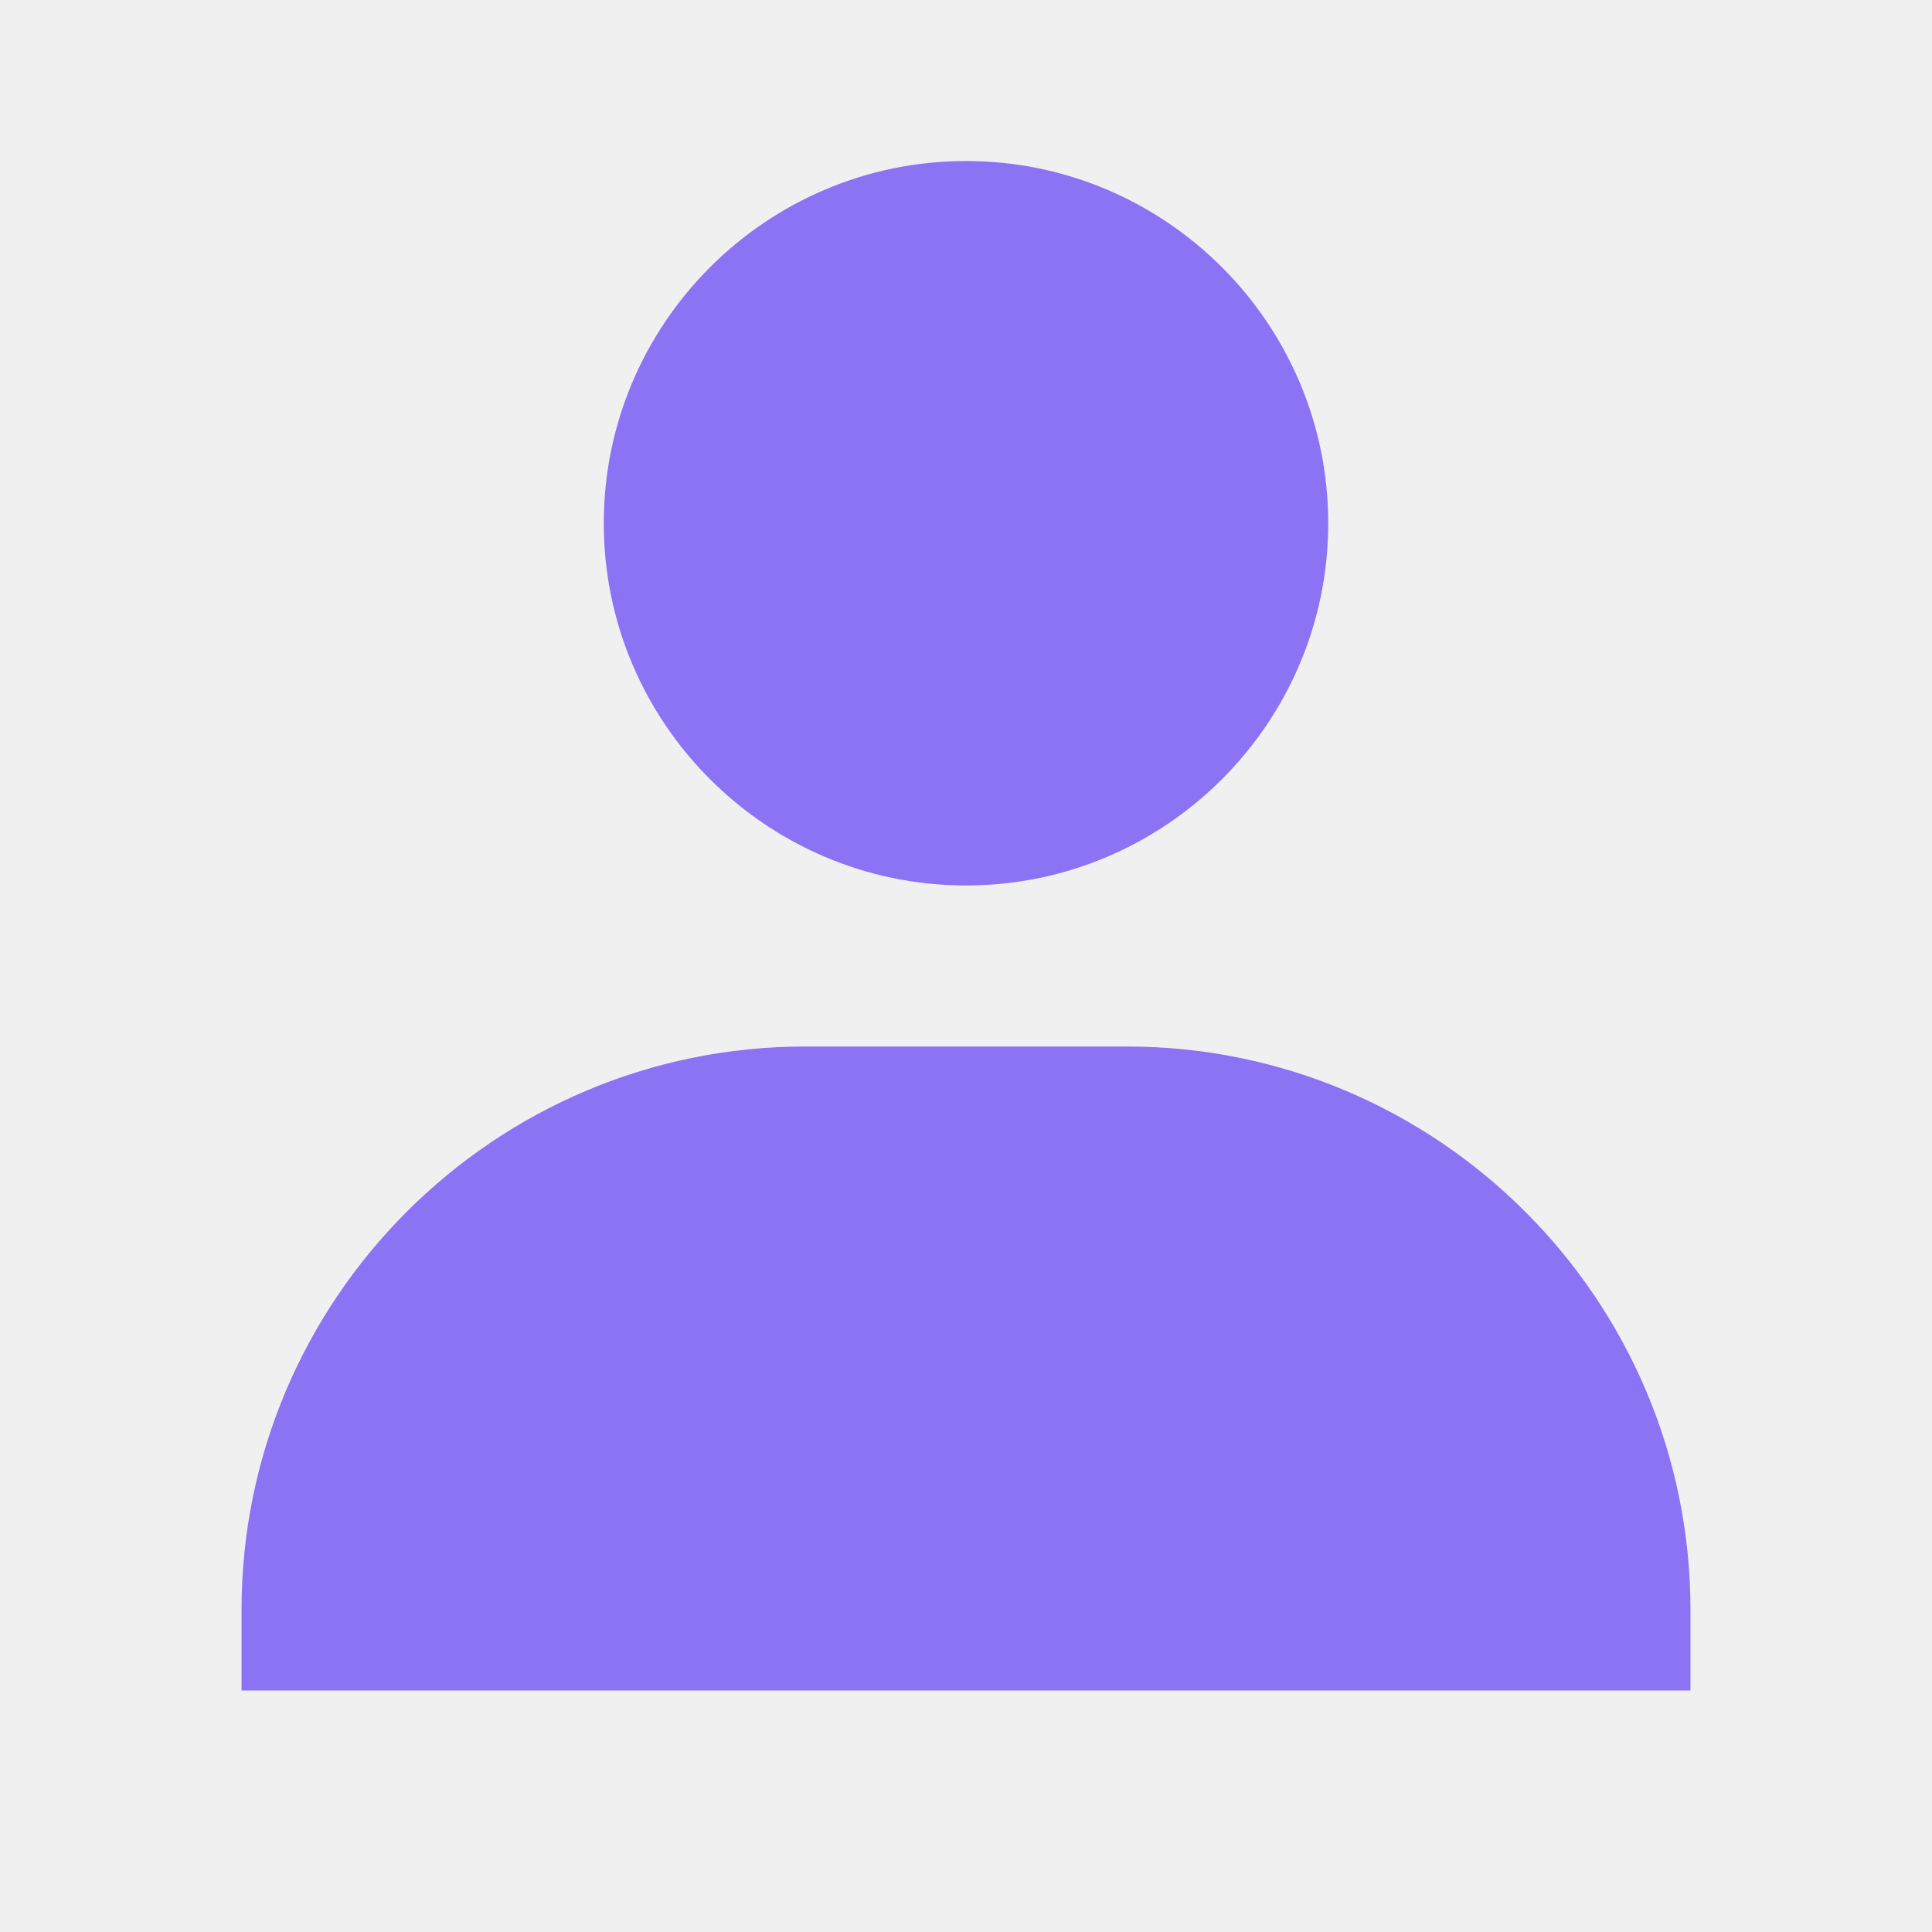
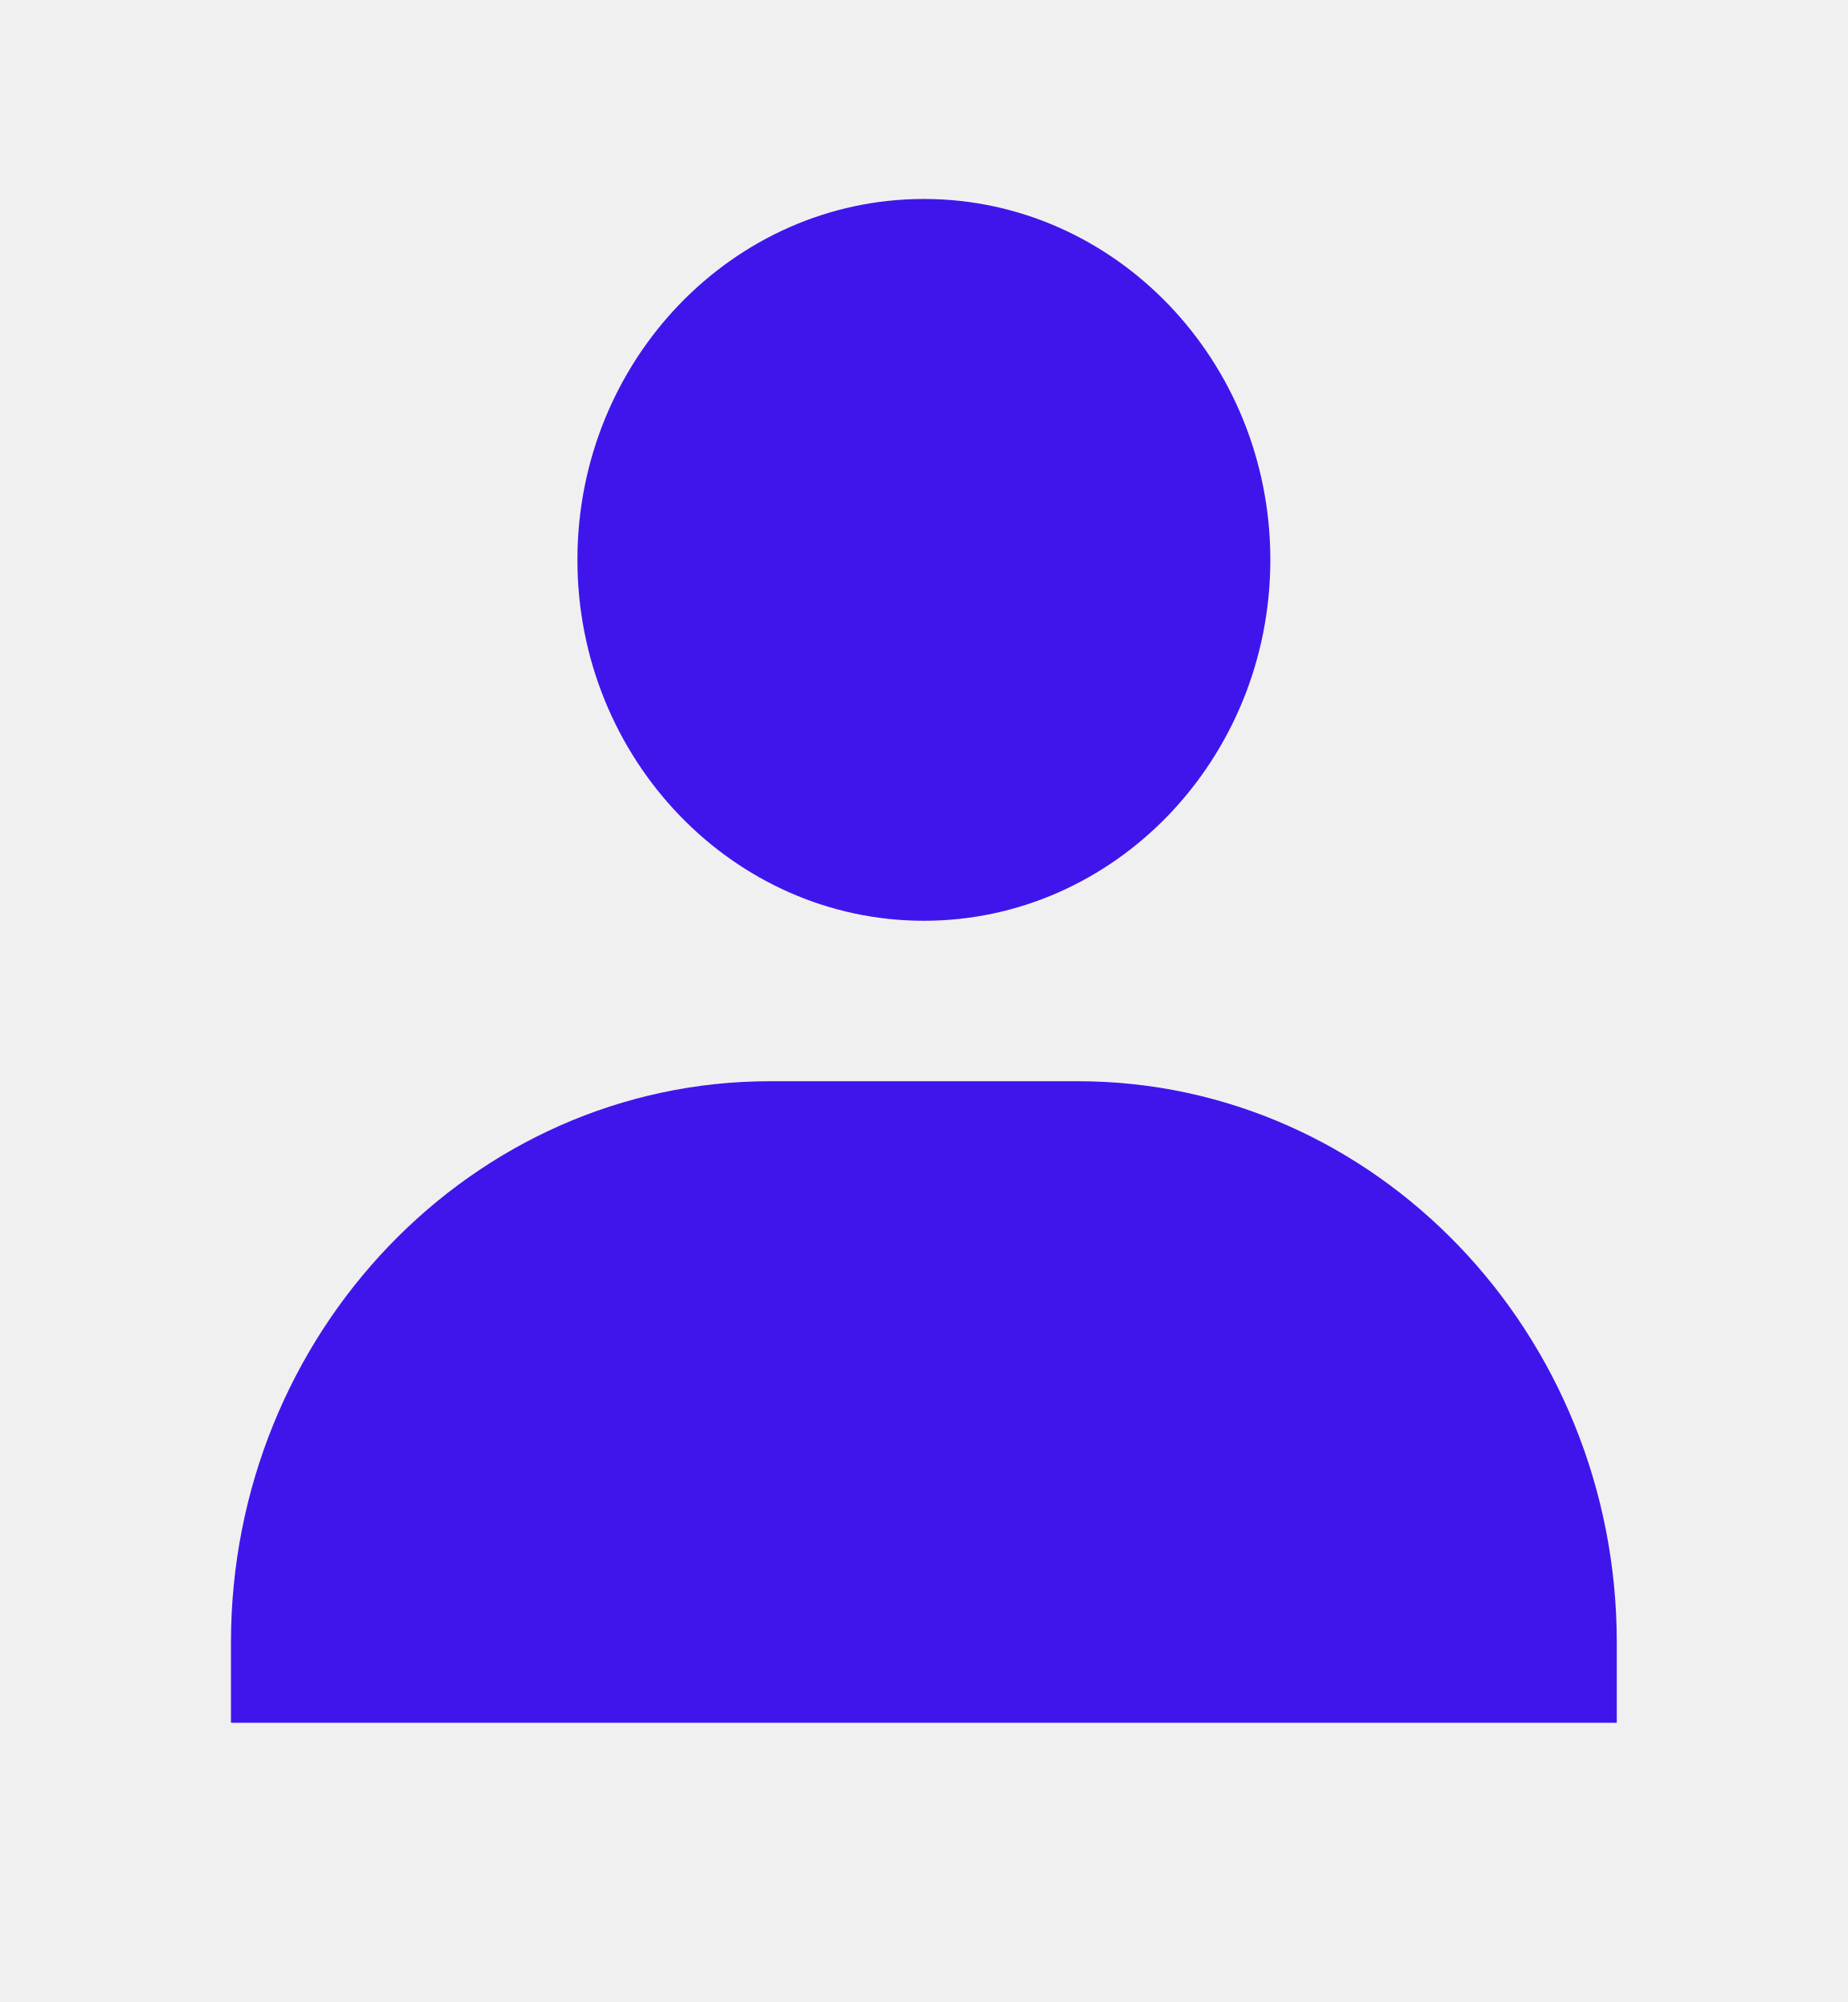
- <svg xmlns="http://www.w3.org/2000/svg" width="12" height="12" viewBox="0 0 12 12" fill="none">
-   <path d="M3.75 3.25C3.75 4.49 4.76 5.5 6 5.5C7.24 5.5 8.25 4.49 8.25 3.25C8.25 2.01 7.24 1 6 1C4.76 1 3.75 2.01 3.75 3.25ZM10 10.5H10.5V10C10.5 8.07 8.93 6.5 7 6.5H5C3.07 6.5 1.5 8.07 1.5 10V10.5H10Z" fill="white" />
-   <path d="M3.75 3.25C3.75 4.49 4.76 5.5 6 5.5C7.24 5.5 8.25 4.49 8.25 3.25C8.25 2.01 7.24 1 6 1C4.76 1 3.75 2.01 3.75 3.25ZM10 10.5H10.5V10C10.5 8.07 8.93 6.5 7 6.5H5C3.07 6.5 1.5 8.07 1.5 10V10.5H10Z" fill="#8C73F4" />
+ <svg xmlns="http://www.w3.org/2000/svg" width="12" height="13" viewBox="0 0 12 13" fill="none">
+   <path d="M3.75 3.635C3.75 4.927 4.76 5.979 6 5.979C7.24 5.979 8.25 4.927 8.25 3.635C8.25 2.343 7.24 1.292 6 1.292C4.76 1.292 3.75 2.343 3.75 3.635ZM10 11.187H10.5V10.666C10.5 8.657 8.93 7.021 7 7.021H5C3.07 7.021 1.5 8.657 1.5 10.666V11.187H10Z" fill="#4015EC" />
</svg>
